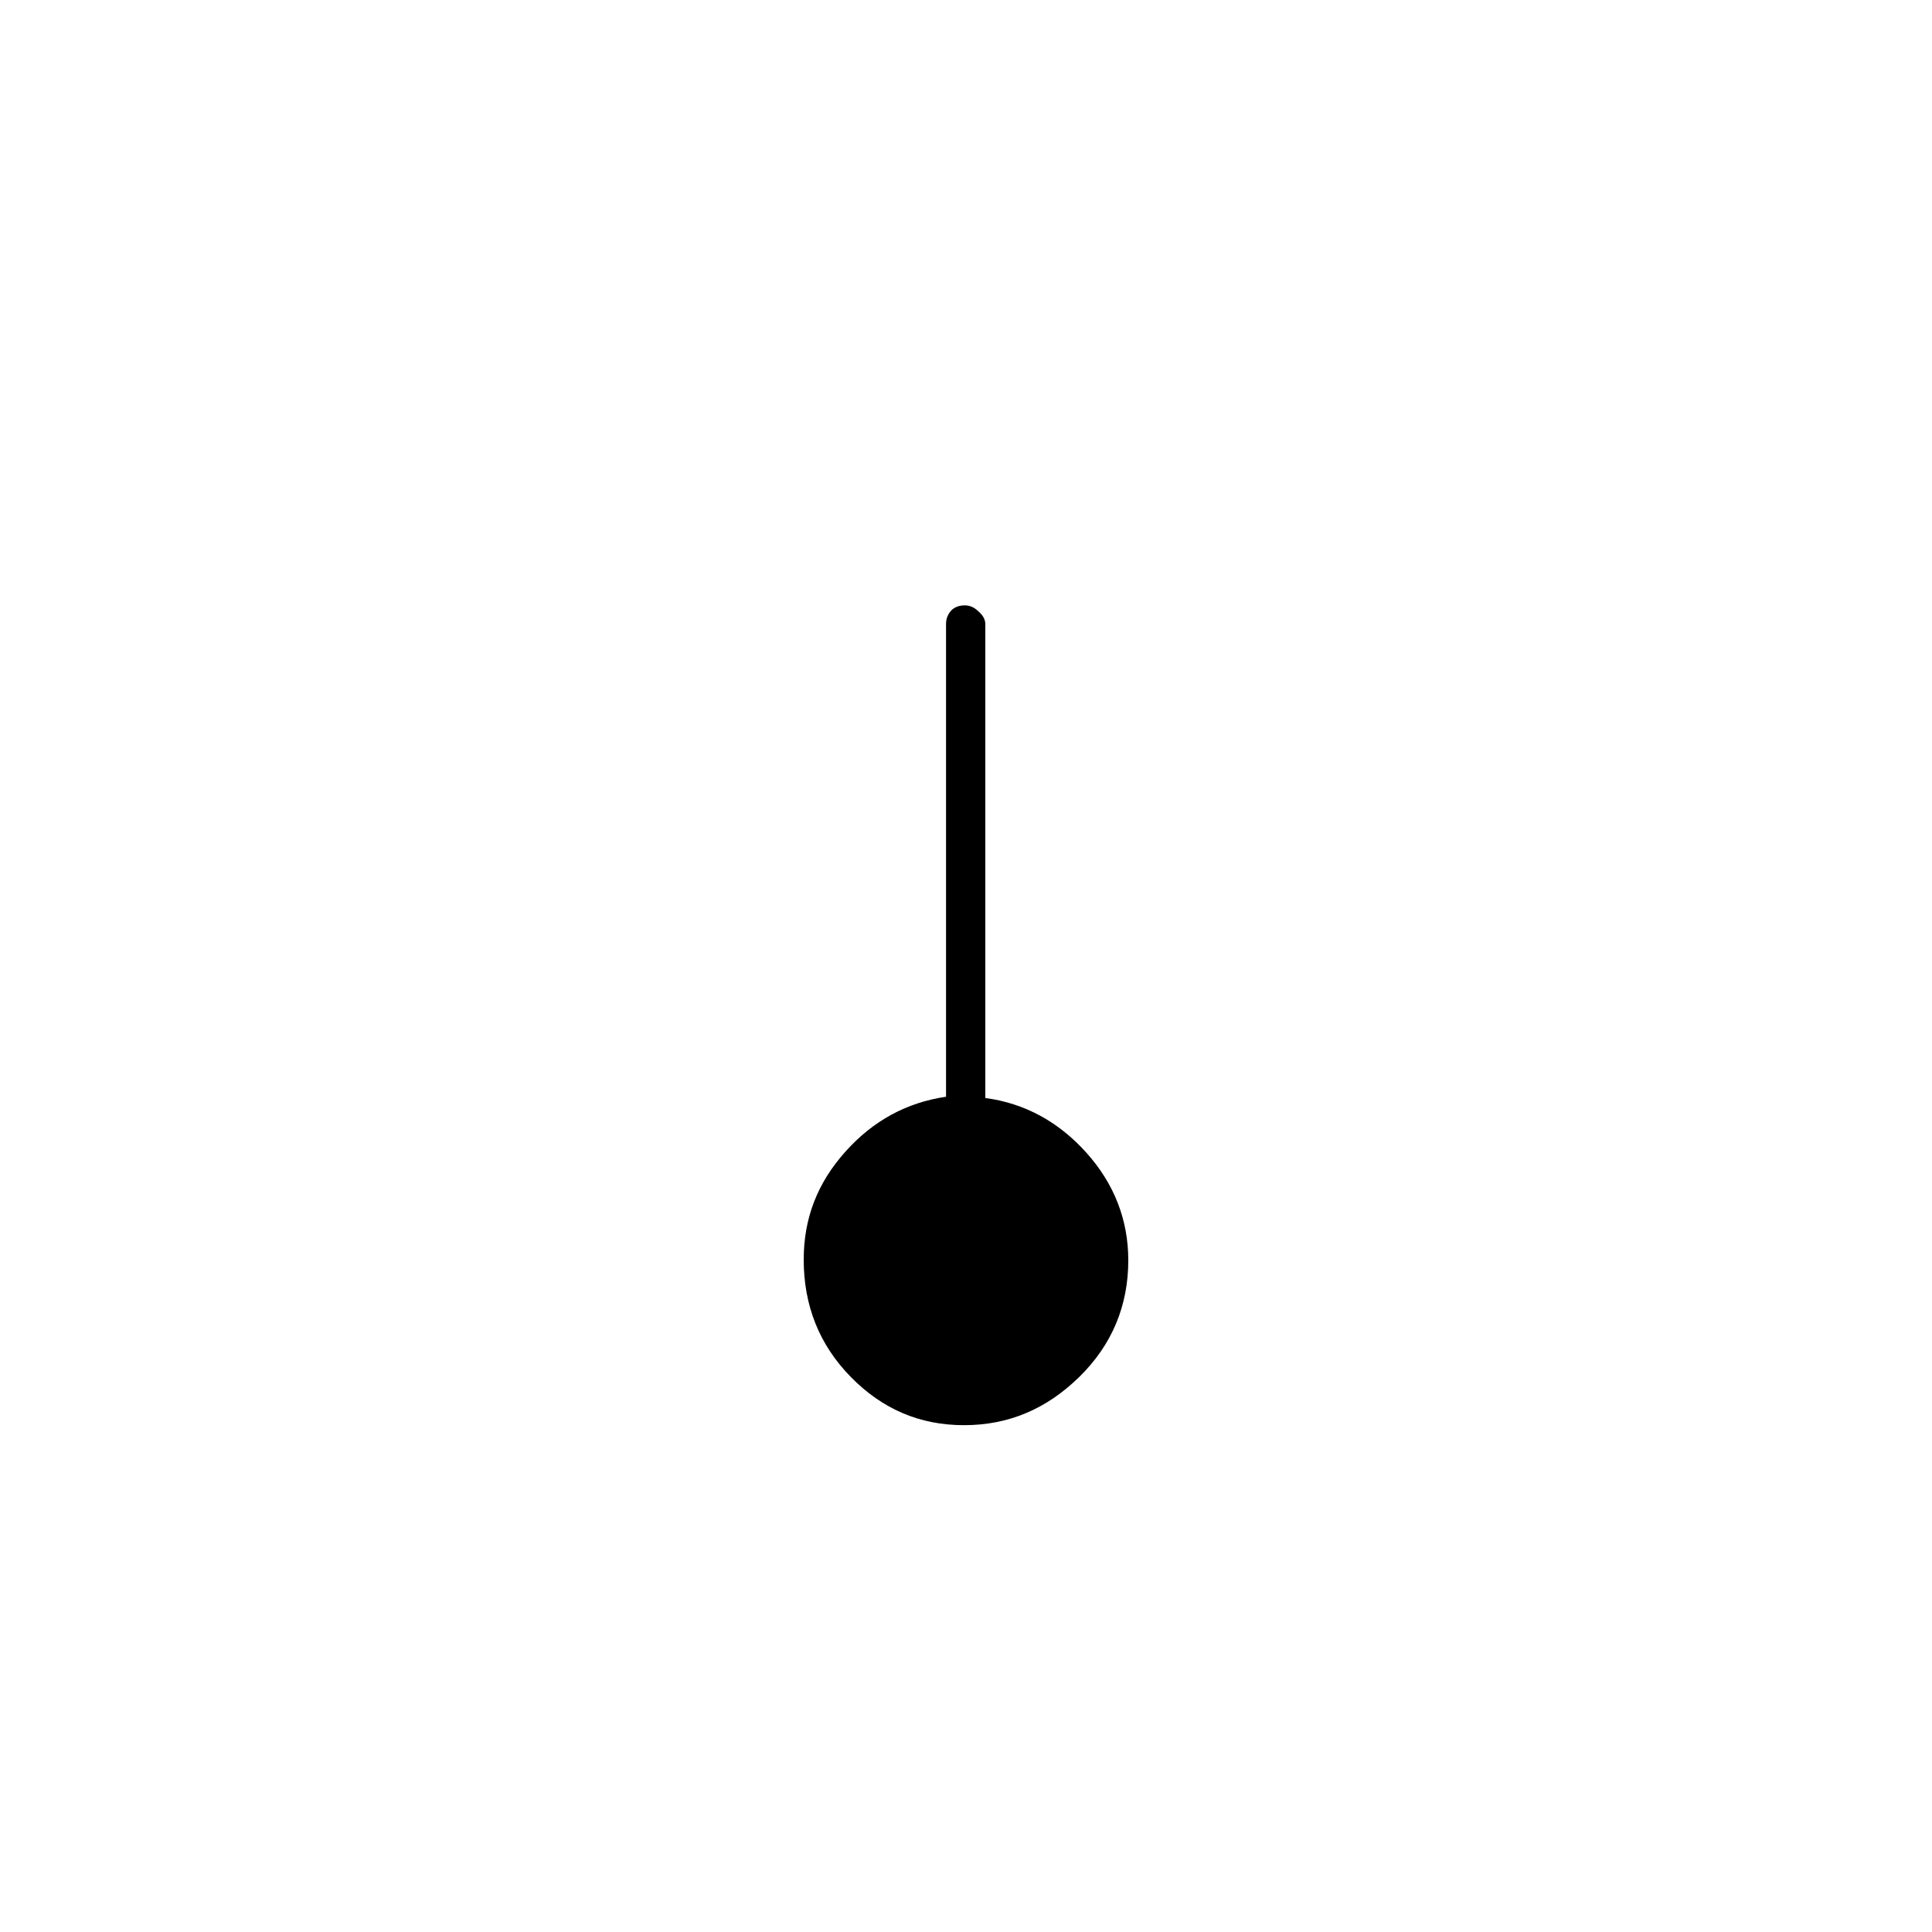
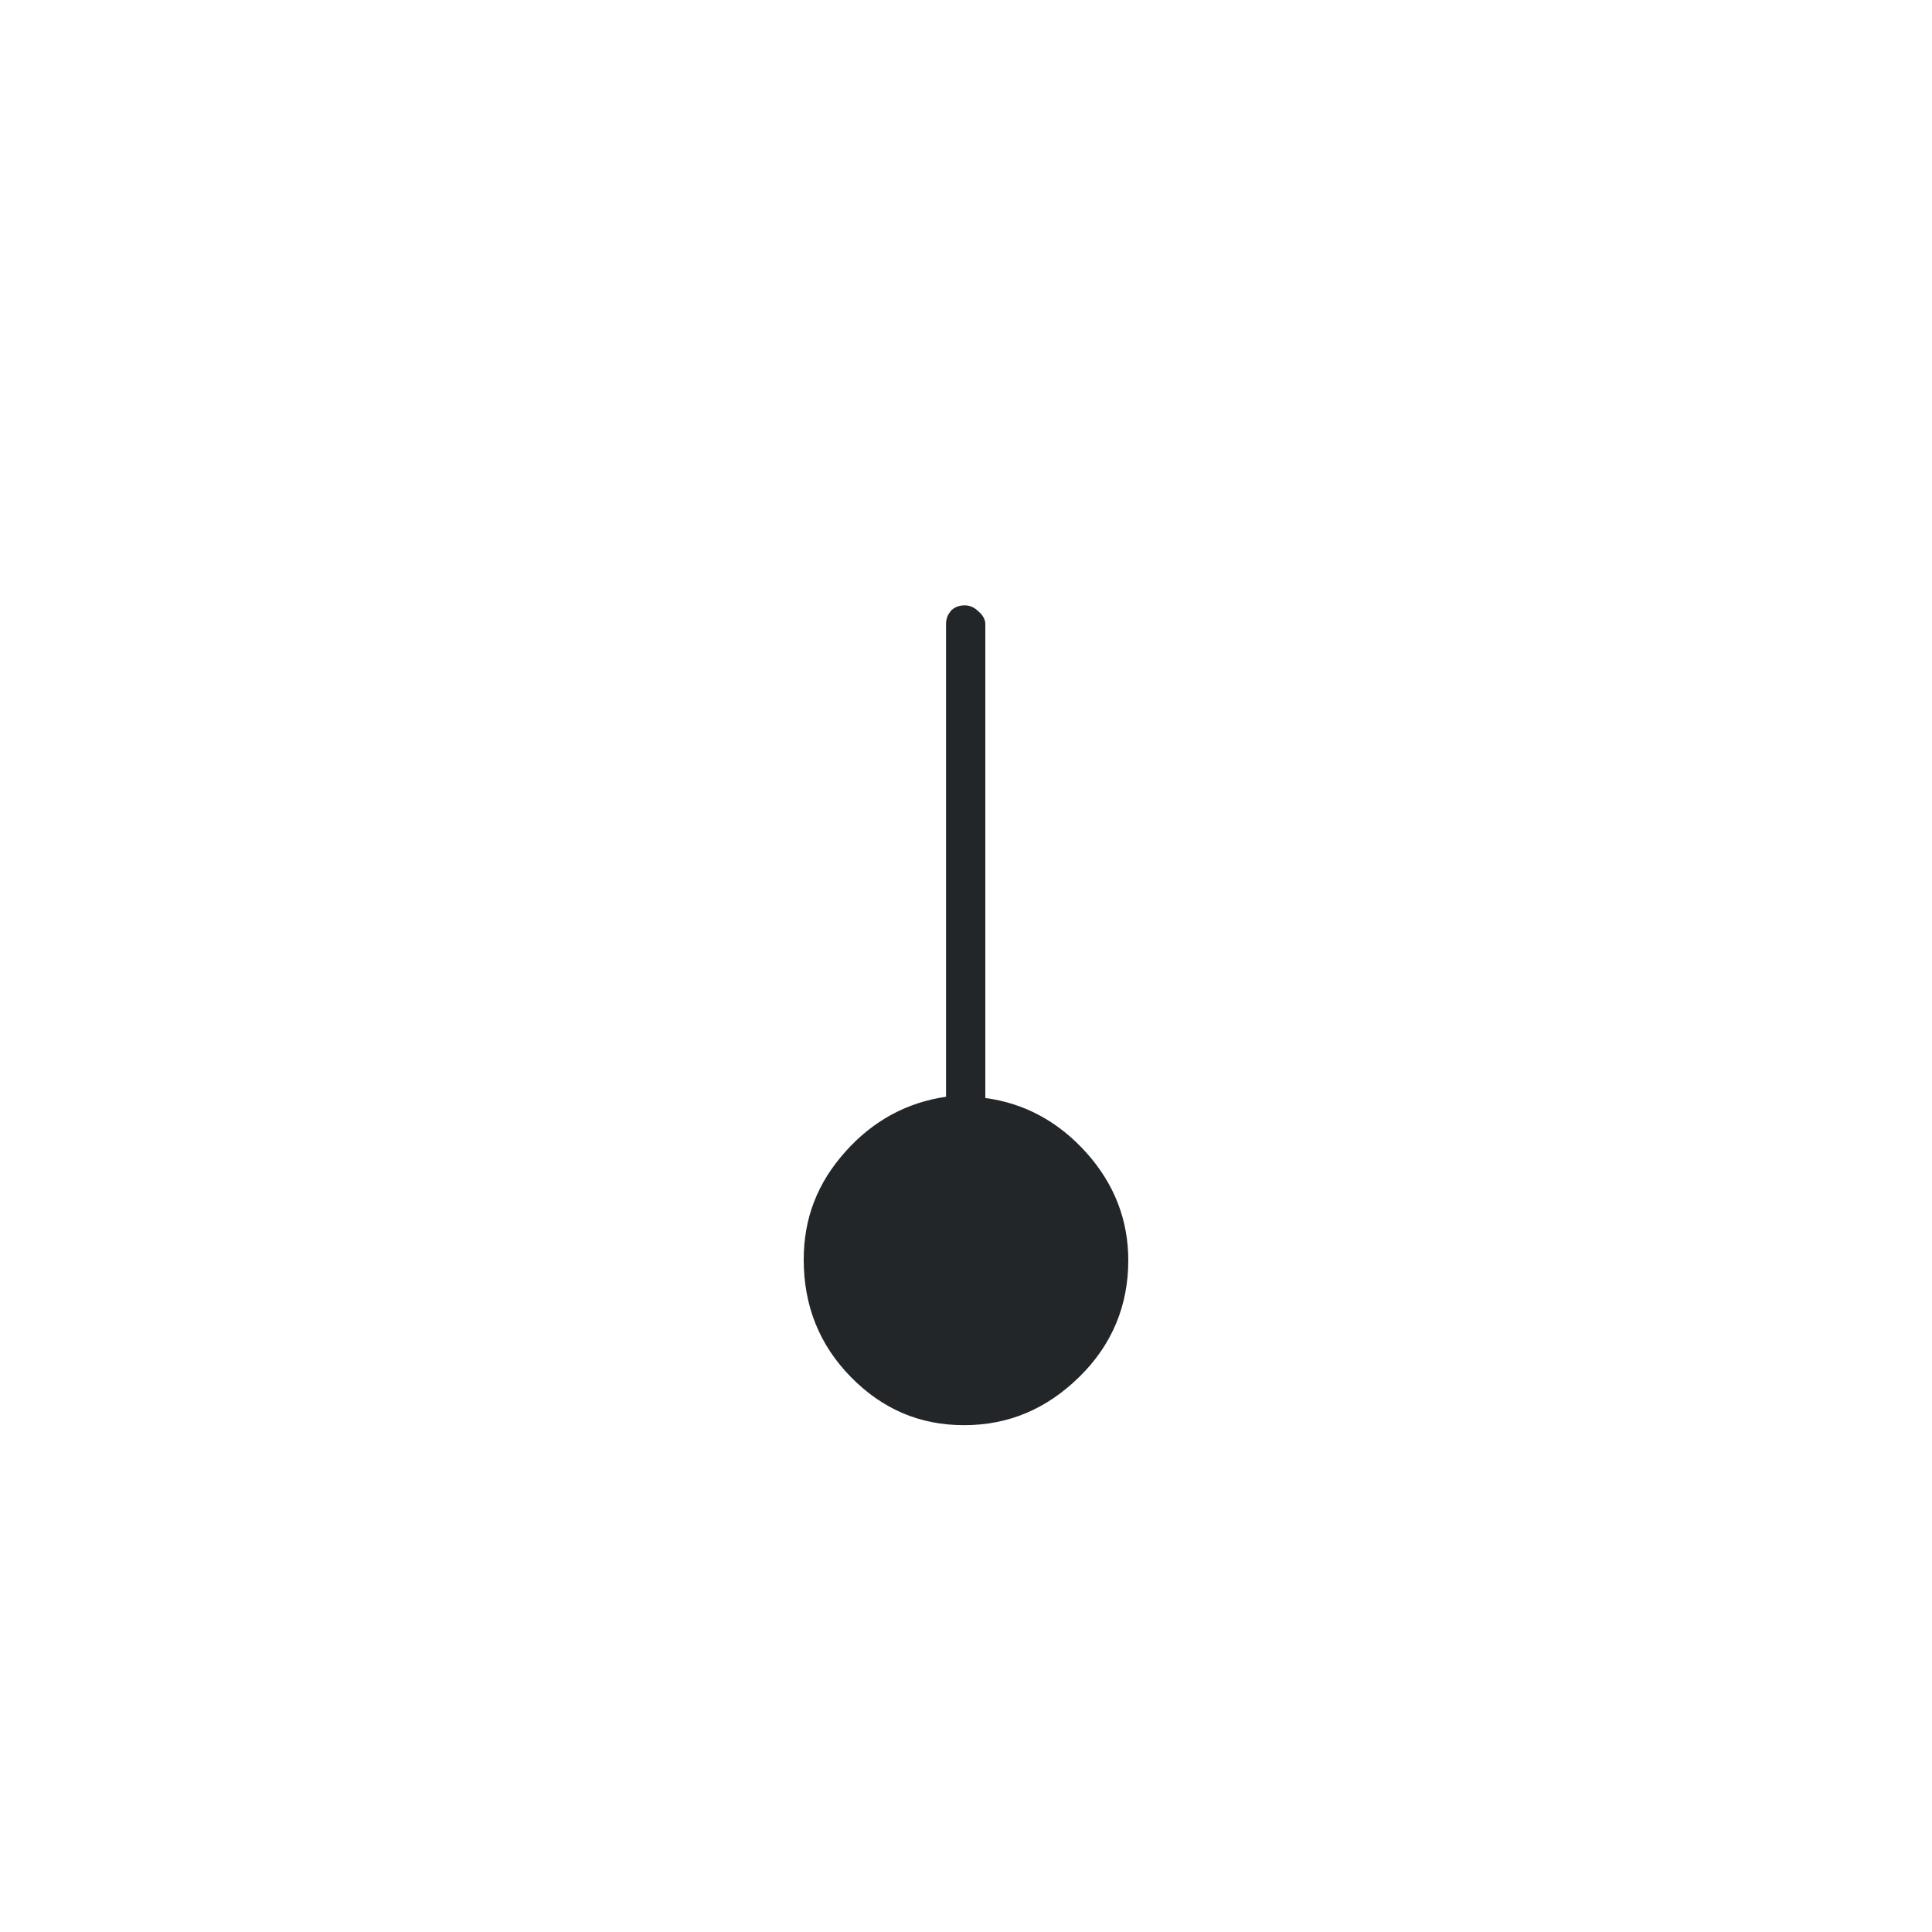
<svg xmlns="http://www.w3.org/2000/svg" version="1.1" id="Layer_1" x="0px" y="0px" viewBox="0 0 30 30" style="enable-background:new 0 0 30 30;" xml:space="preserve">
-   <path d="M12.48,19.56c0,0.71,0.24,1.32,0.73,1.82c0.49,0.5,1.07,0.75,1.76,0.75s1.28-0.25,1.79-0.75c0.51-0.5,0.76-1.11,0.76-1.81  c0-0.63-0.22-1.19-0.65-1.67c-0.43-0.48-0.96-0.77-1.57-0.85V9.69c0-0.06-0.03-0.13-0.1-0.19c-0.07-0.07-0.14-0.1-0.22-0.1  c-0.09,0-0.16,0.03-0.21,0.08c-0.05,0.06-0.08,0.12-0.08,0.21v7.34c-0.61,0.09-1.13,0.37-1.56,0.85  C12.69,18.37,12.48,18.92,12.48,19.56z" />
+   <defs id="defs3051">
+     <style type="text/css" id="current-color-scheme">
+     .ColorScheme-Text {
+       color:#232629;
+     }
+     </style>
+   </defs>
+   <path style="fill:currentColor;fill-opacity:1;stroke:none" class="ColorScheme-Text" d="M12.48,19.56c0,0.71,0.24,1.32,0.73,1.82c0.49,0.5,1.07,0.75,1.76,0.75s1.28-0.25,1.79-0.75c0.51-0.5,0.76-1.11,0.76-1.81  c0-0.63-0.22-1.19-0.65-1.67c-0.43-0.48-0.96-0.77-1.57-0.85V9.69c0-0.06-0.03-0.13-0.1-0.19c-0.07-0.07-0.14-0.1-0.22-0.1  c-0.09,0-0.16,0.03-0.21,0.08c-0.05,0.06-0.08,0.12-0.08,0.21v7.34c-0.61,0.09-1.13,0.37-1.56,0.85  C12.69,18.37,12.48,18.92,12.48,19.56z" />
</svg>
